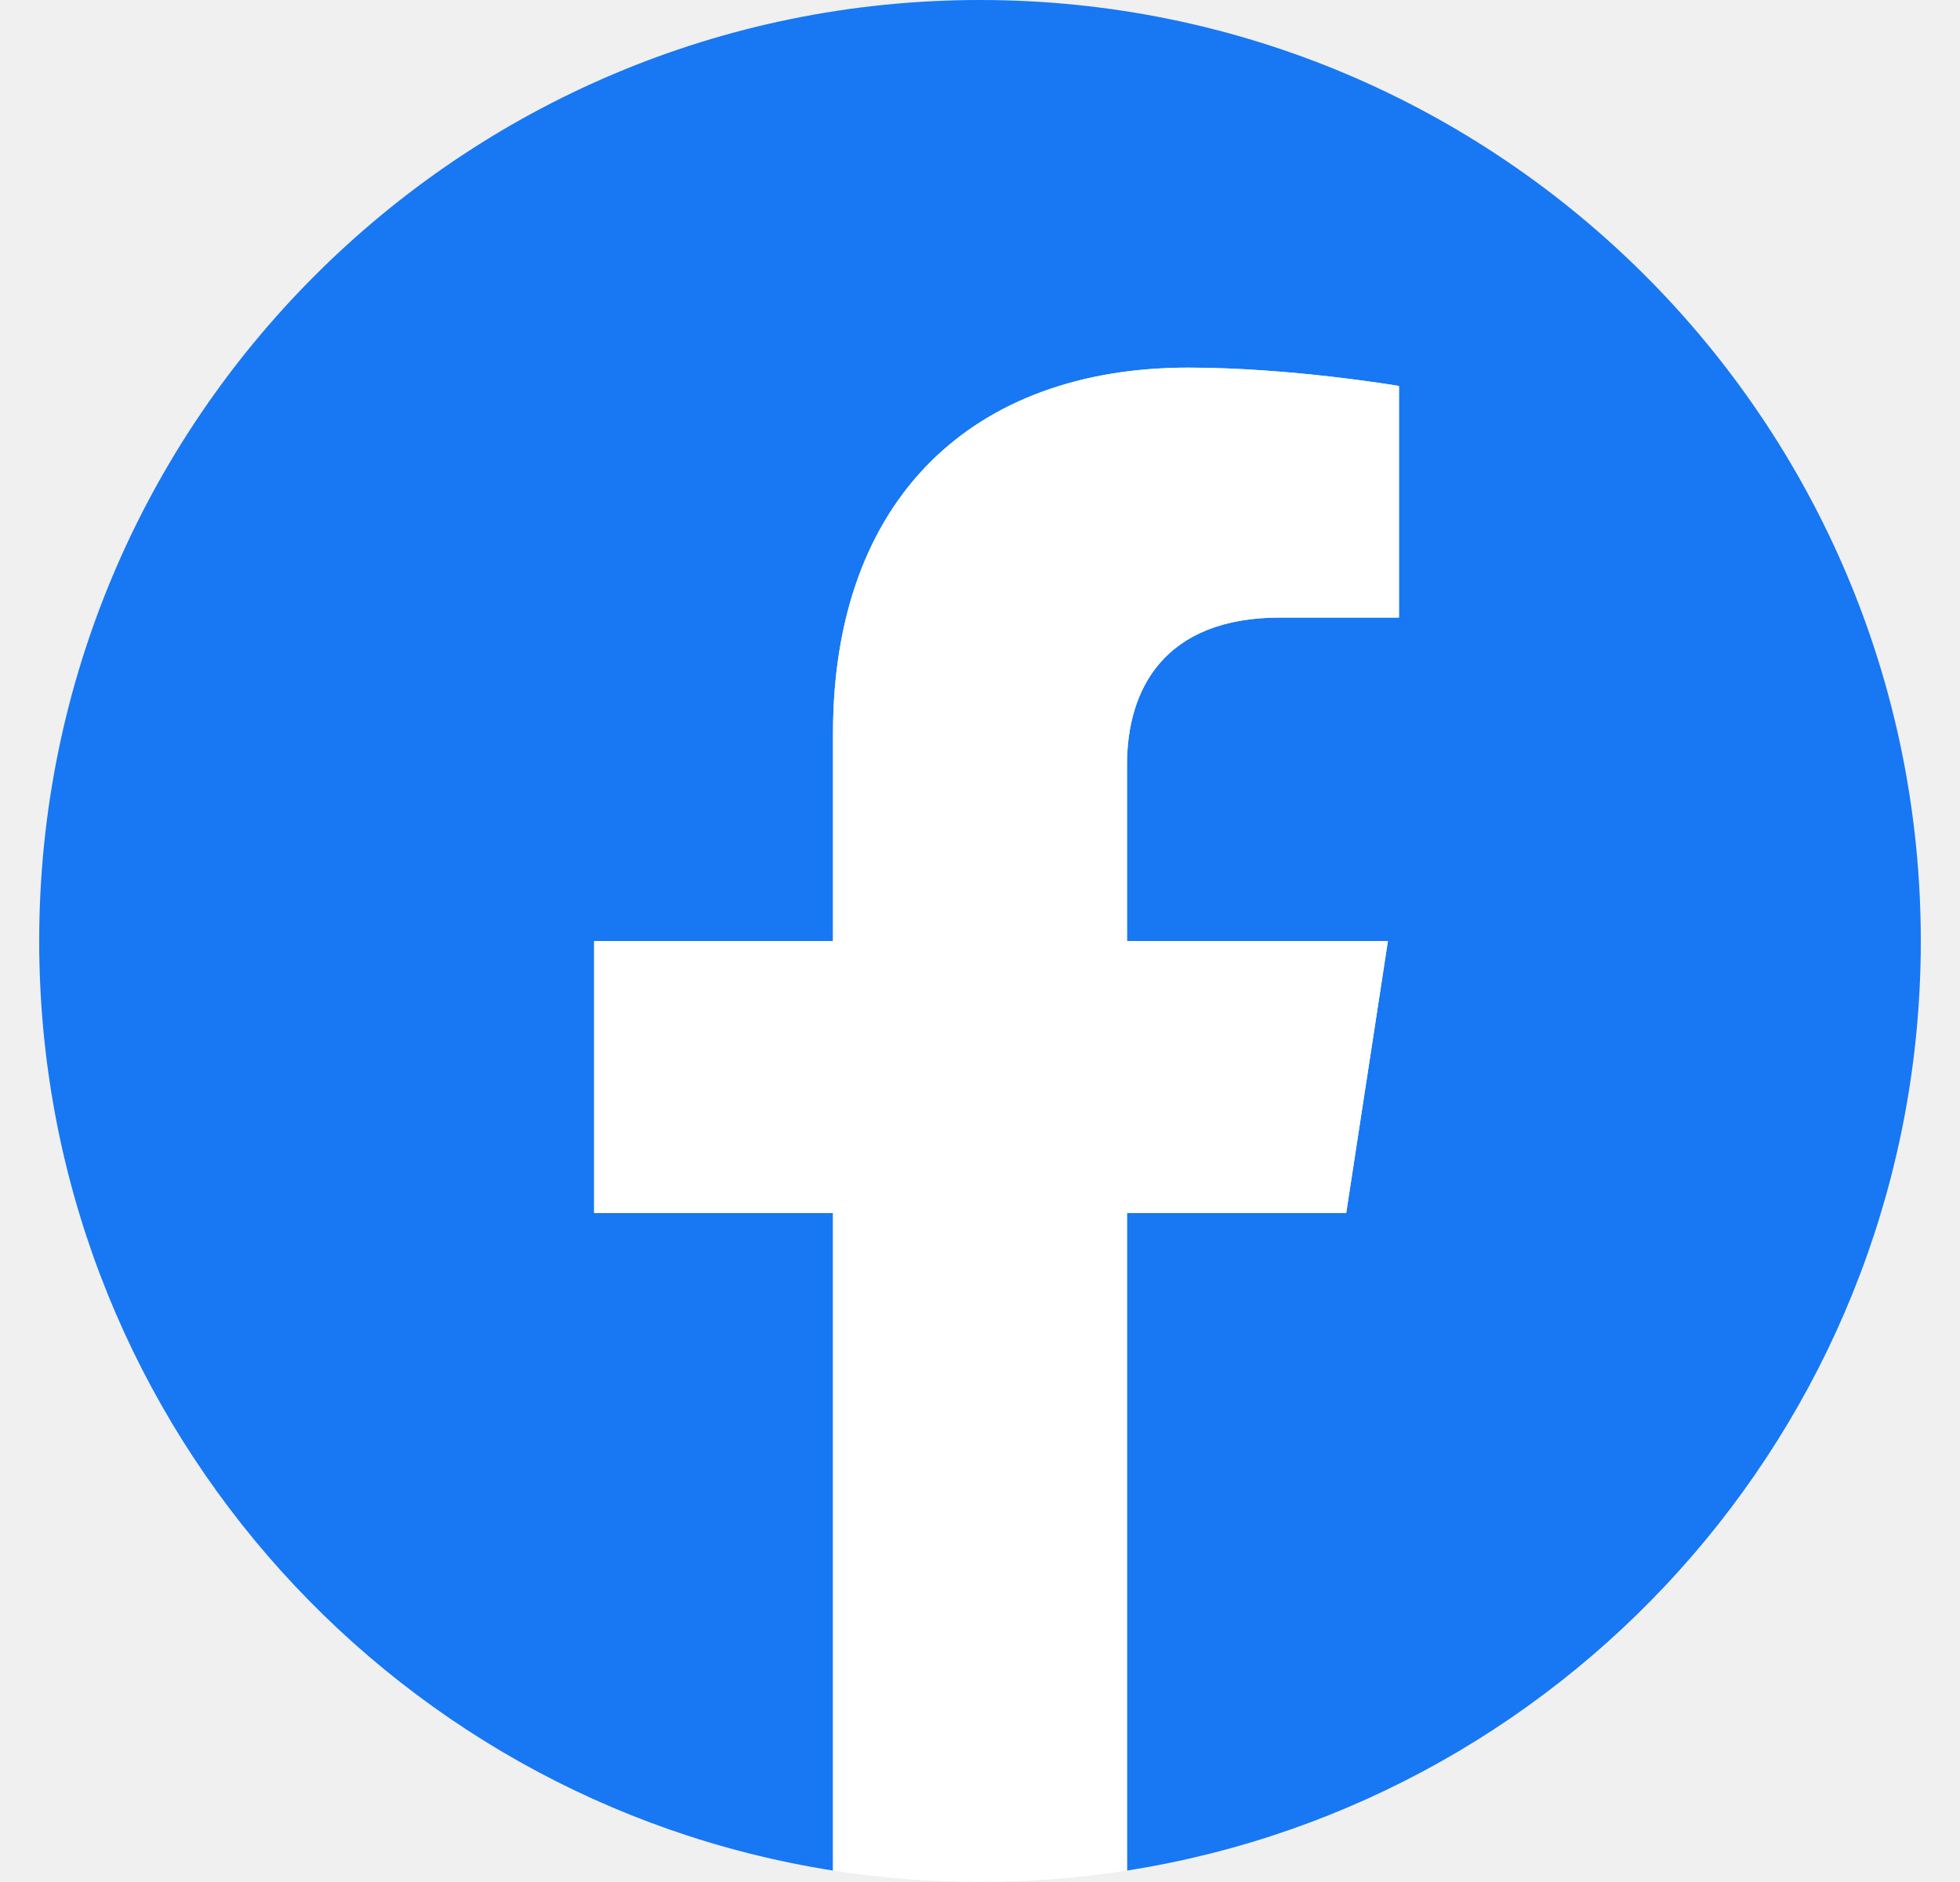
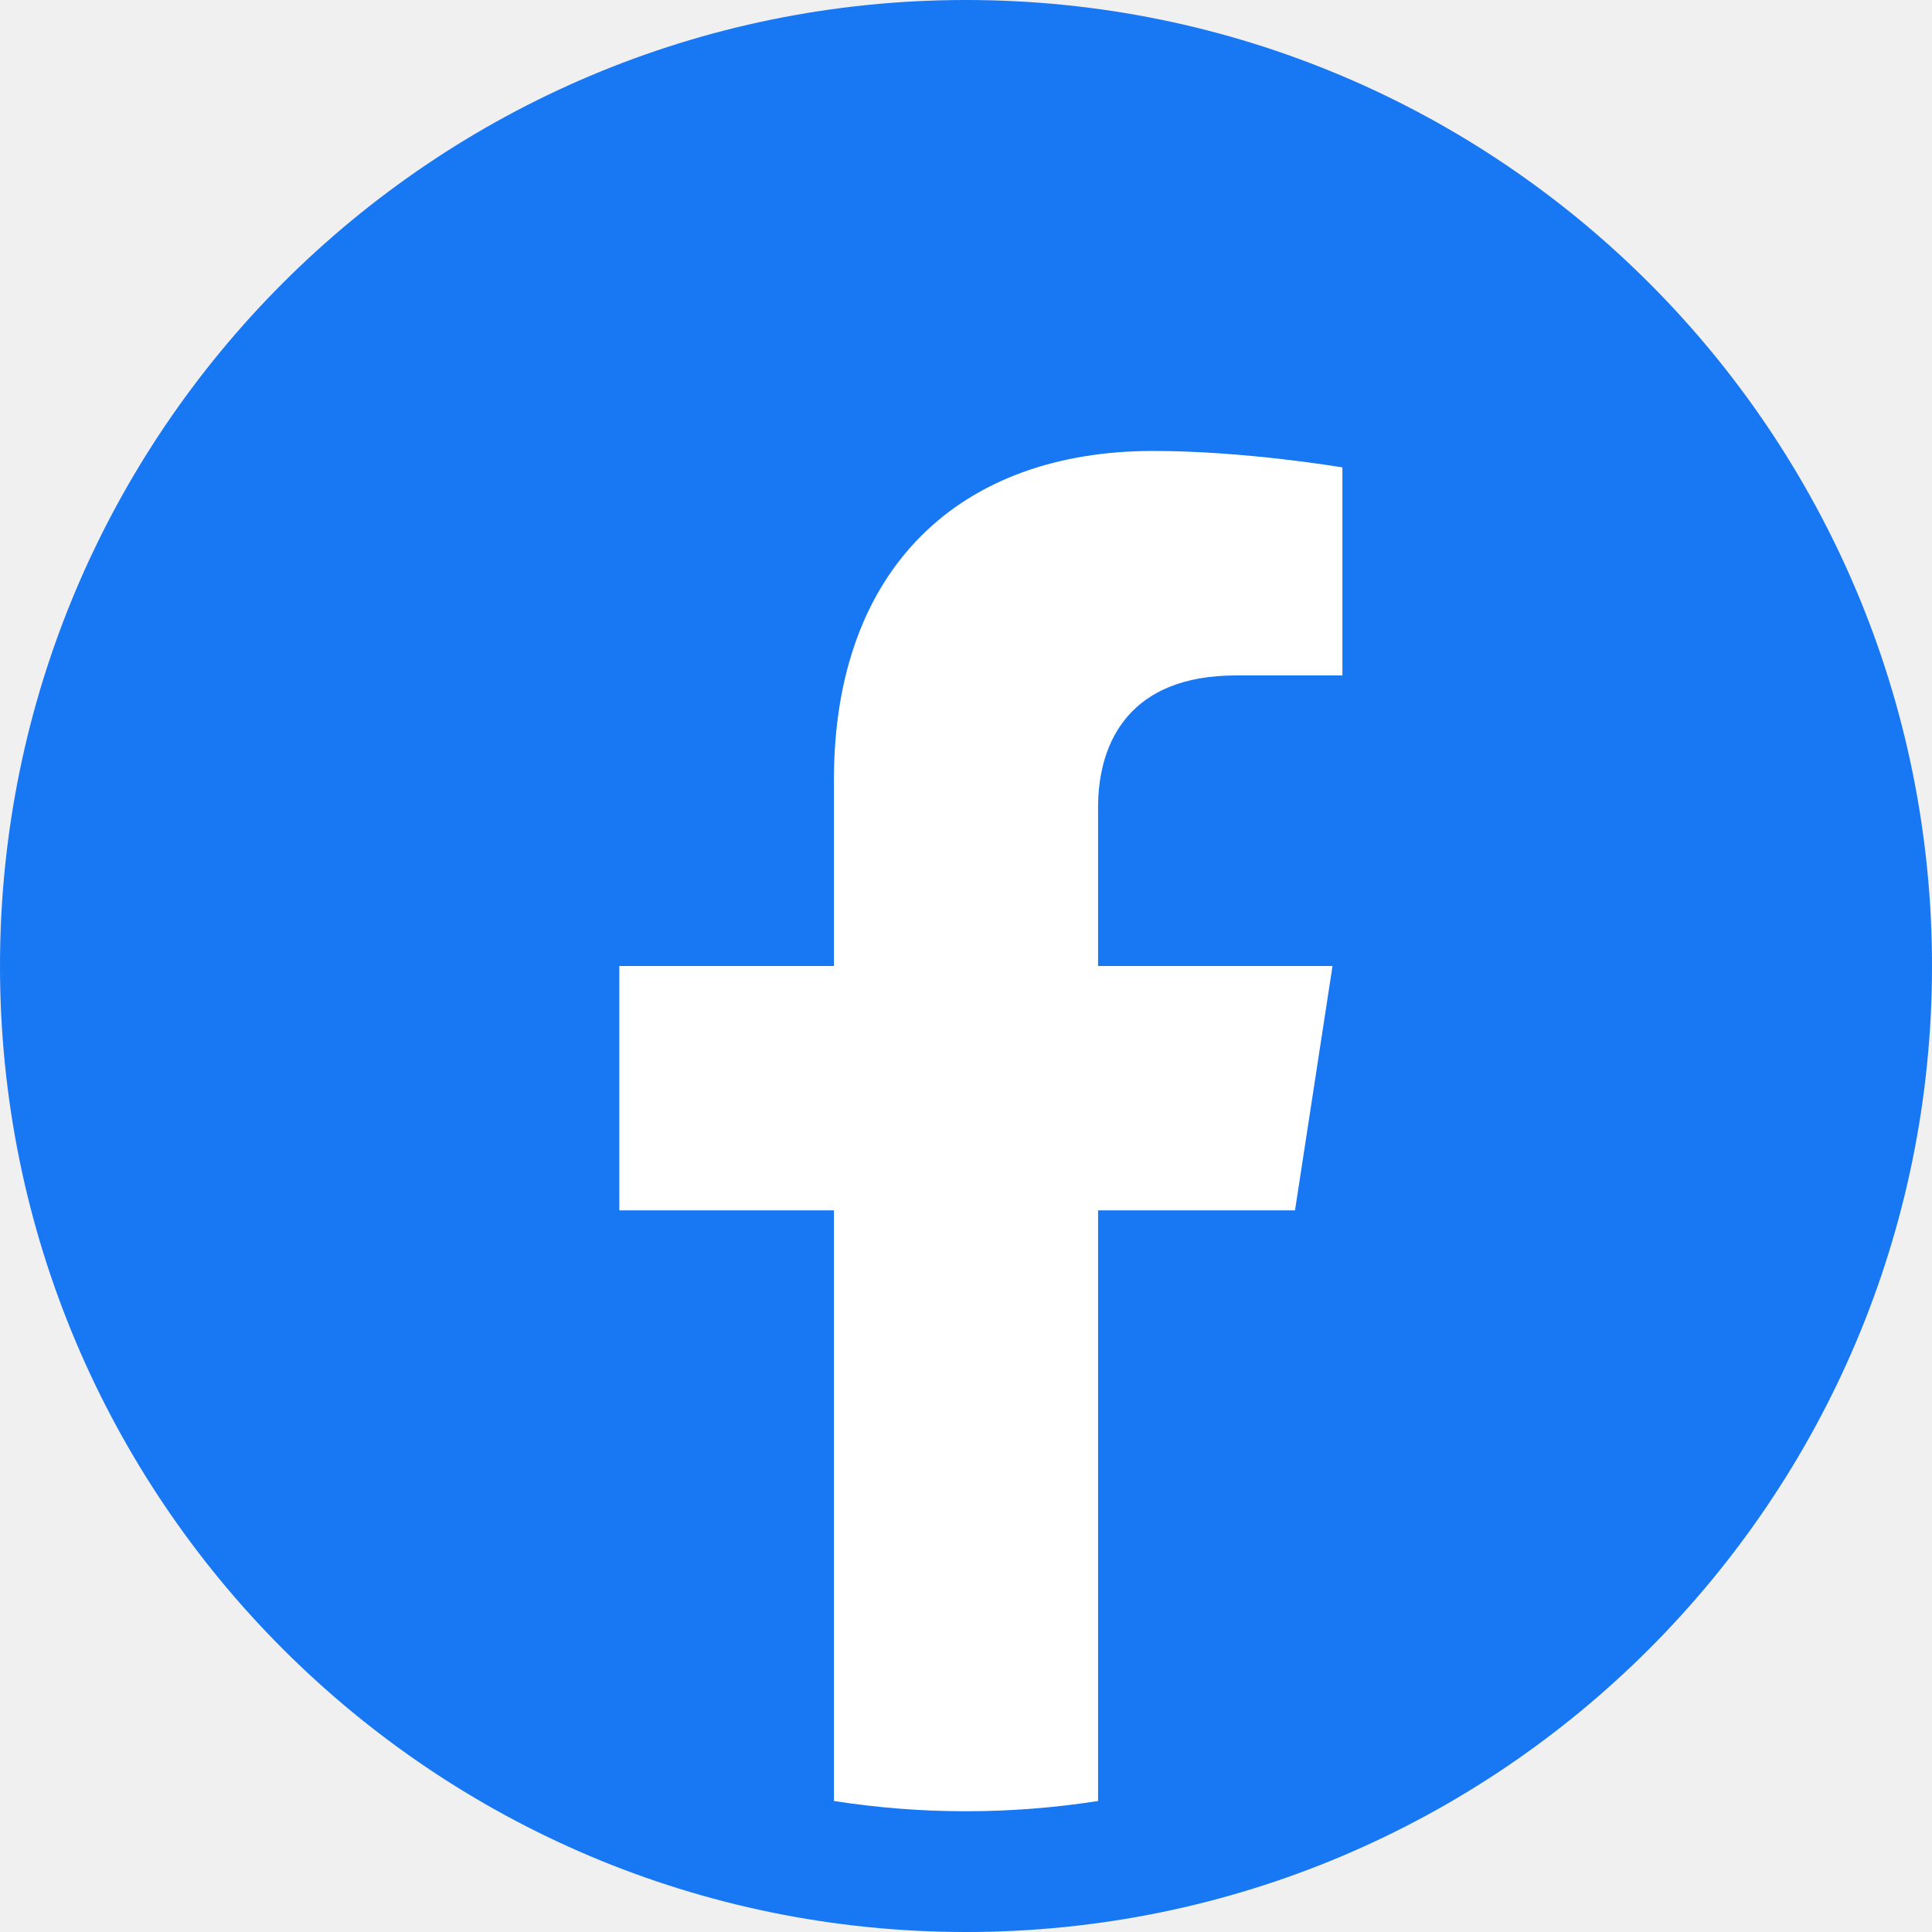
- <svg xmlns="http://www.w3.org/2000/svg" width="25" height="24" viewBox="0 0 25 24" fill="none">
-   <path d="M24.5 12C24.5 5.373 19.127 0 12.5 0C5.873 0 0.5 5.373 0.5 12C0.5 17.989 4.888 22.954 10.625 23.854V15.469H7.578V12H10.625V9.356C10.625 6.349 12.417 4.688 15.158 4.688C16.471 4.688 17.844 4.922 17.844 4.922V7.875H16.331C14.84 7.875 14.375 8.8 14.375 9.749V12H17.703L17.171 15.469H14.375V23.854C20.112 22.954 24.5 17.989 24.5 12Z" fill="#1877F2" />
-   <path d="M17.171 15.469L17.703 12H14.375V9.749C14.375 8.8 14.84 7.875 16.331 7.875H17.844V4.922C17.844 4.922 16.471 4.688 15.158 4.688C12.417 4.688 10.625 6.349 10.625 9.356V12H7.578V15.469H10.625V23.854C11.236 23.95 11.862 24 12.5 24C13.138 24 13.764 23.95 14.375 23.854V15.469H17.171Z" fill="white" />
+ <svg xmlns="http://www.w3.org/2000/svg" width="64" height="64" viewBox="0 0 64 64" fill="none">
+   <rect width="64" height="64" rx="32" fill="#1877F2" />
+   <path d="M60 32C60 16.536 47.464 4 32 4C16.536 4 4 16.536 4 32C4 45.975 14.239 57.559 27.625 59.66V40.094H20.516V32H27.625V25.831C27.625 18.814 31.805 14.938 38.201 14.938C41.265 14.938 44.469 15.484 44.469 15.484V22.375H40.938C37.46 22.375 36.375 24.534 36.375 26.748V32H44.141L42.899 40.094H36.375V59.66C49.761 57.559 60 45.975 60 32Z" fill="#1877F2" />
+   <path d="M42.899 40.094L44.141 32H36.375V26.748C36.375 24.534 37.46 22.375 40.938 22.375H44.469V15.484C44.469 15.484 41.265 14.938 38.201 14.938C31.805 14.938 27.625 18.814 27.625 25.831V32H20.516V40.094H27.625V59.66C29.051 59.883 30.511 60 32 60C33.489 60 34.949 59.883 36.375 59.66V40.094H42.899Z" fill="white" />
</svg>
